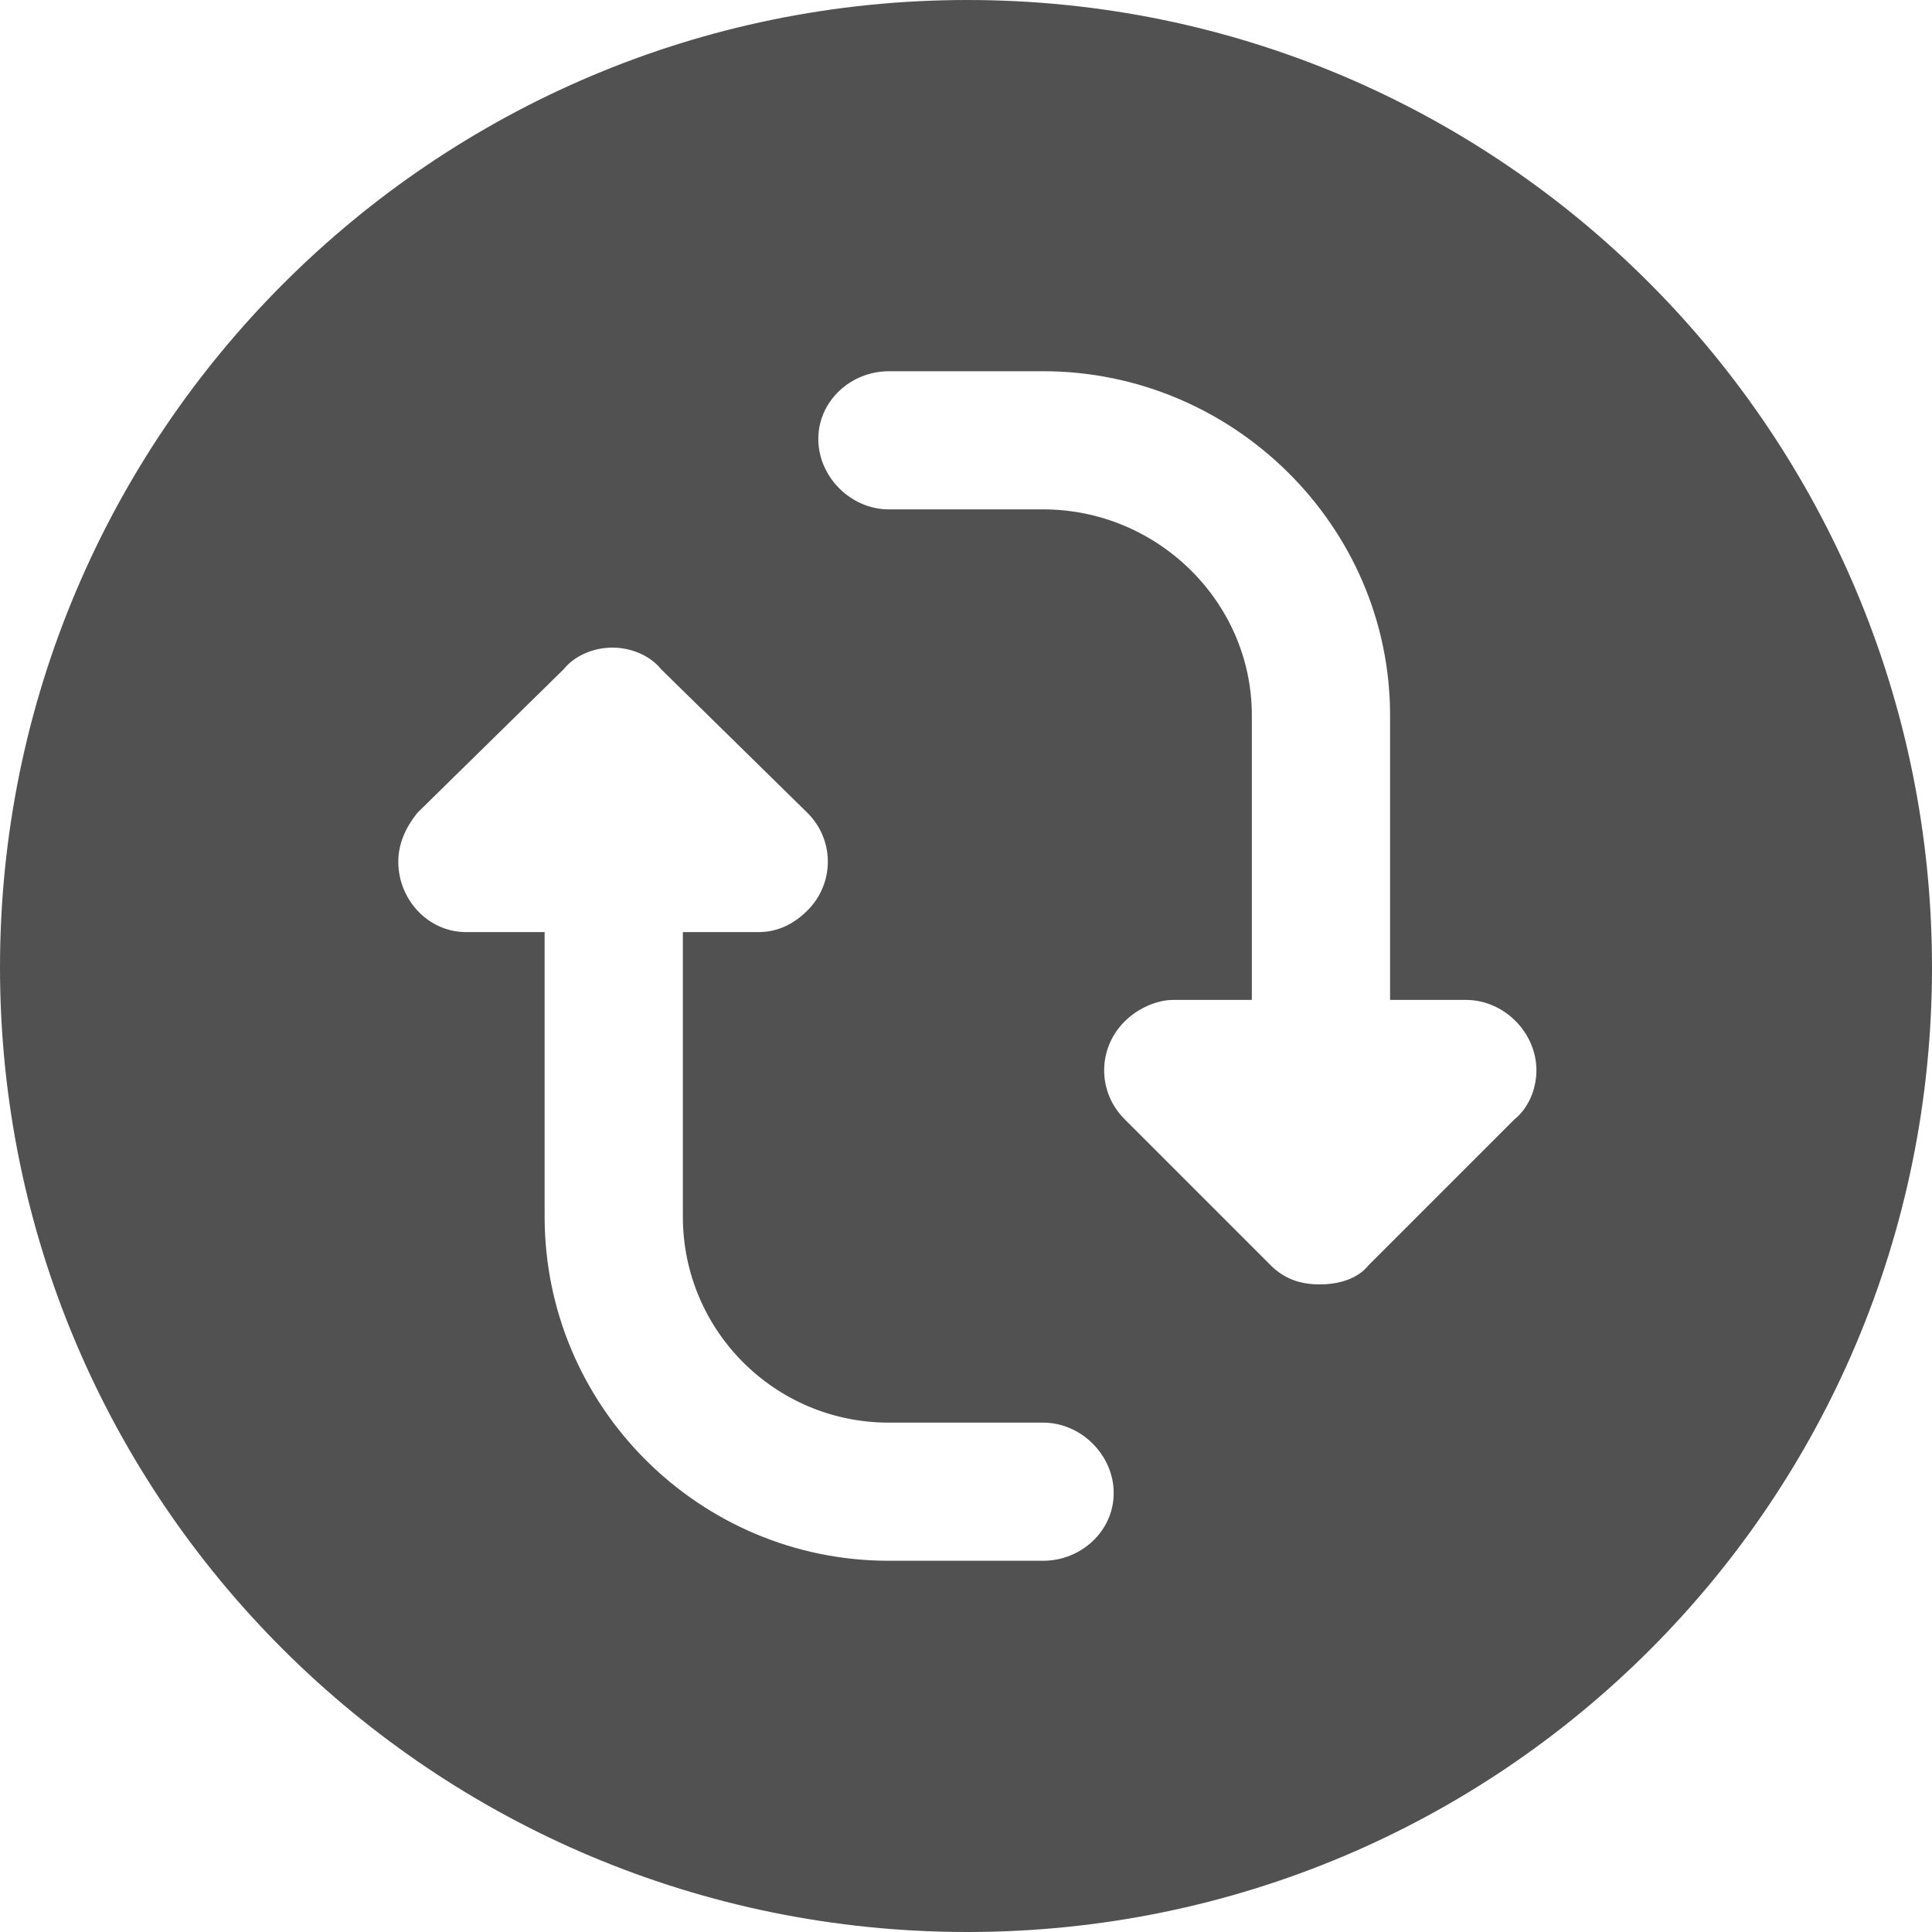
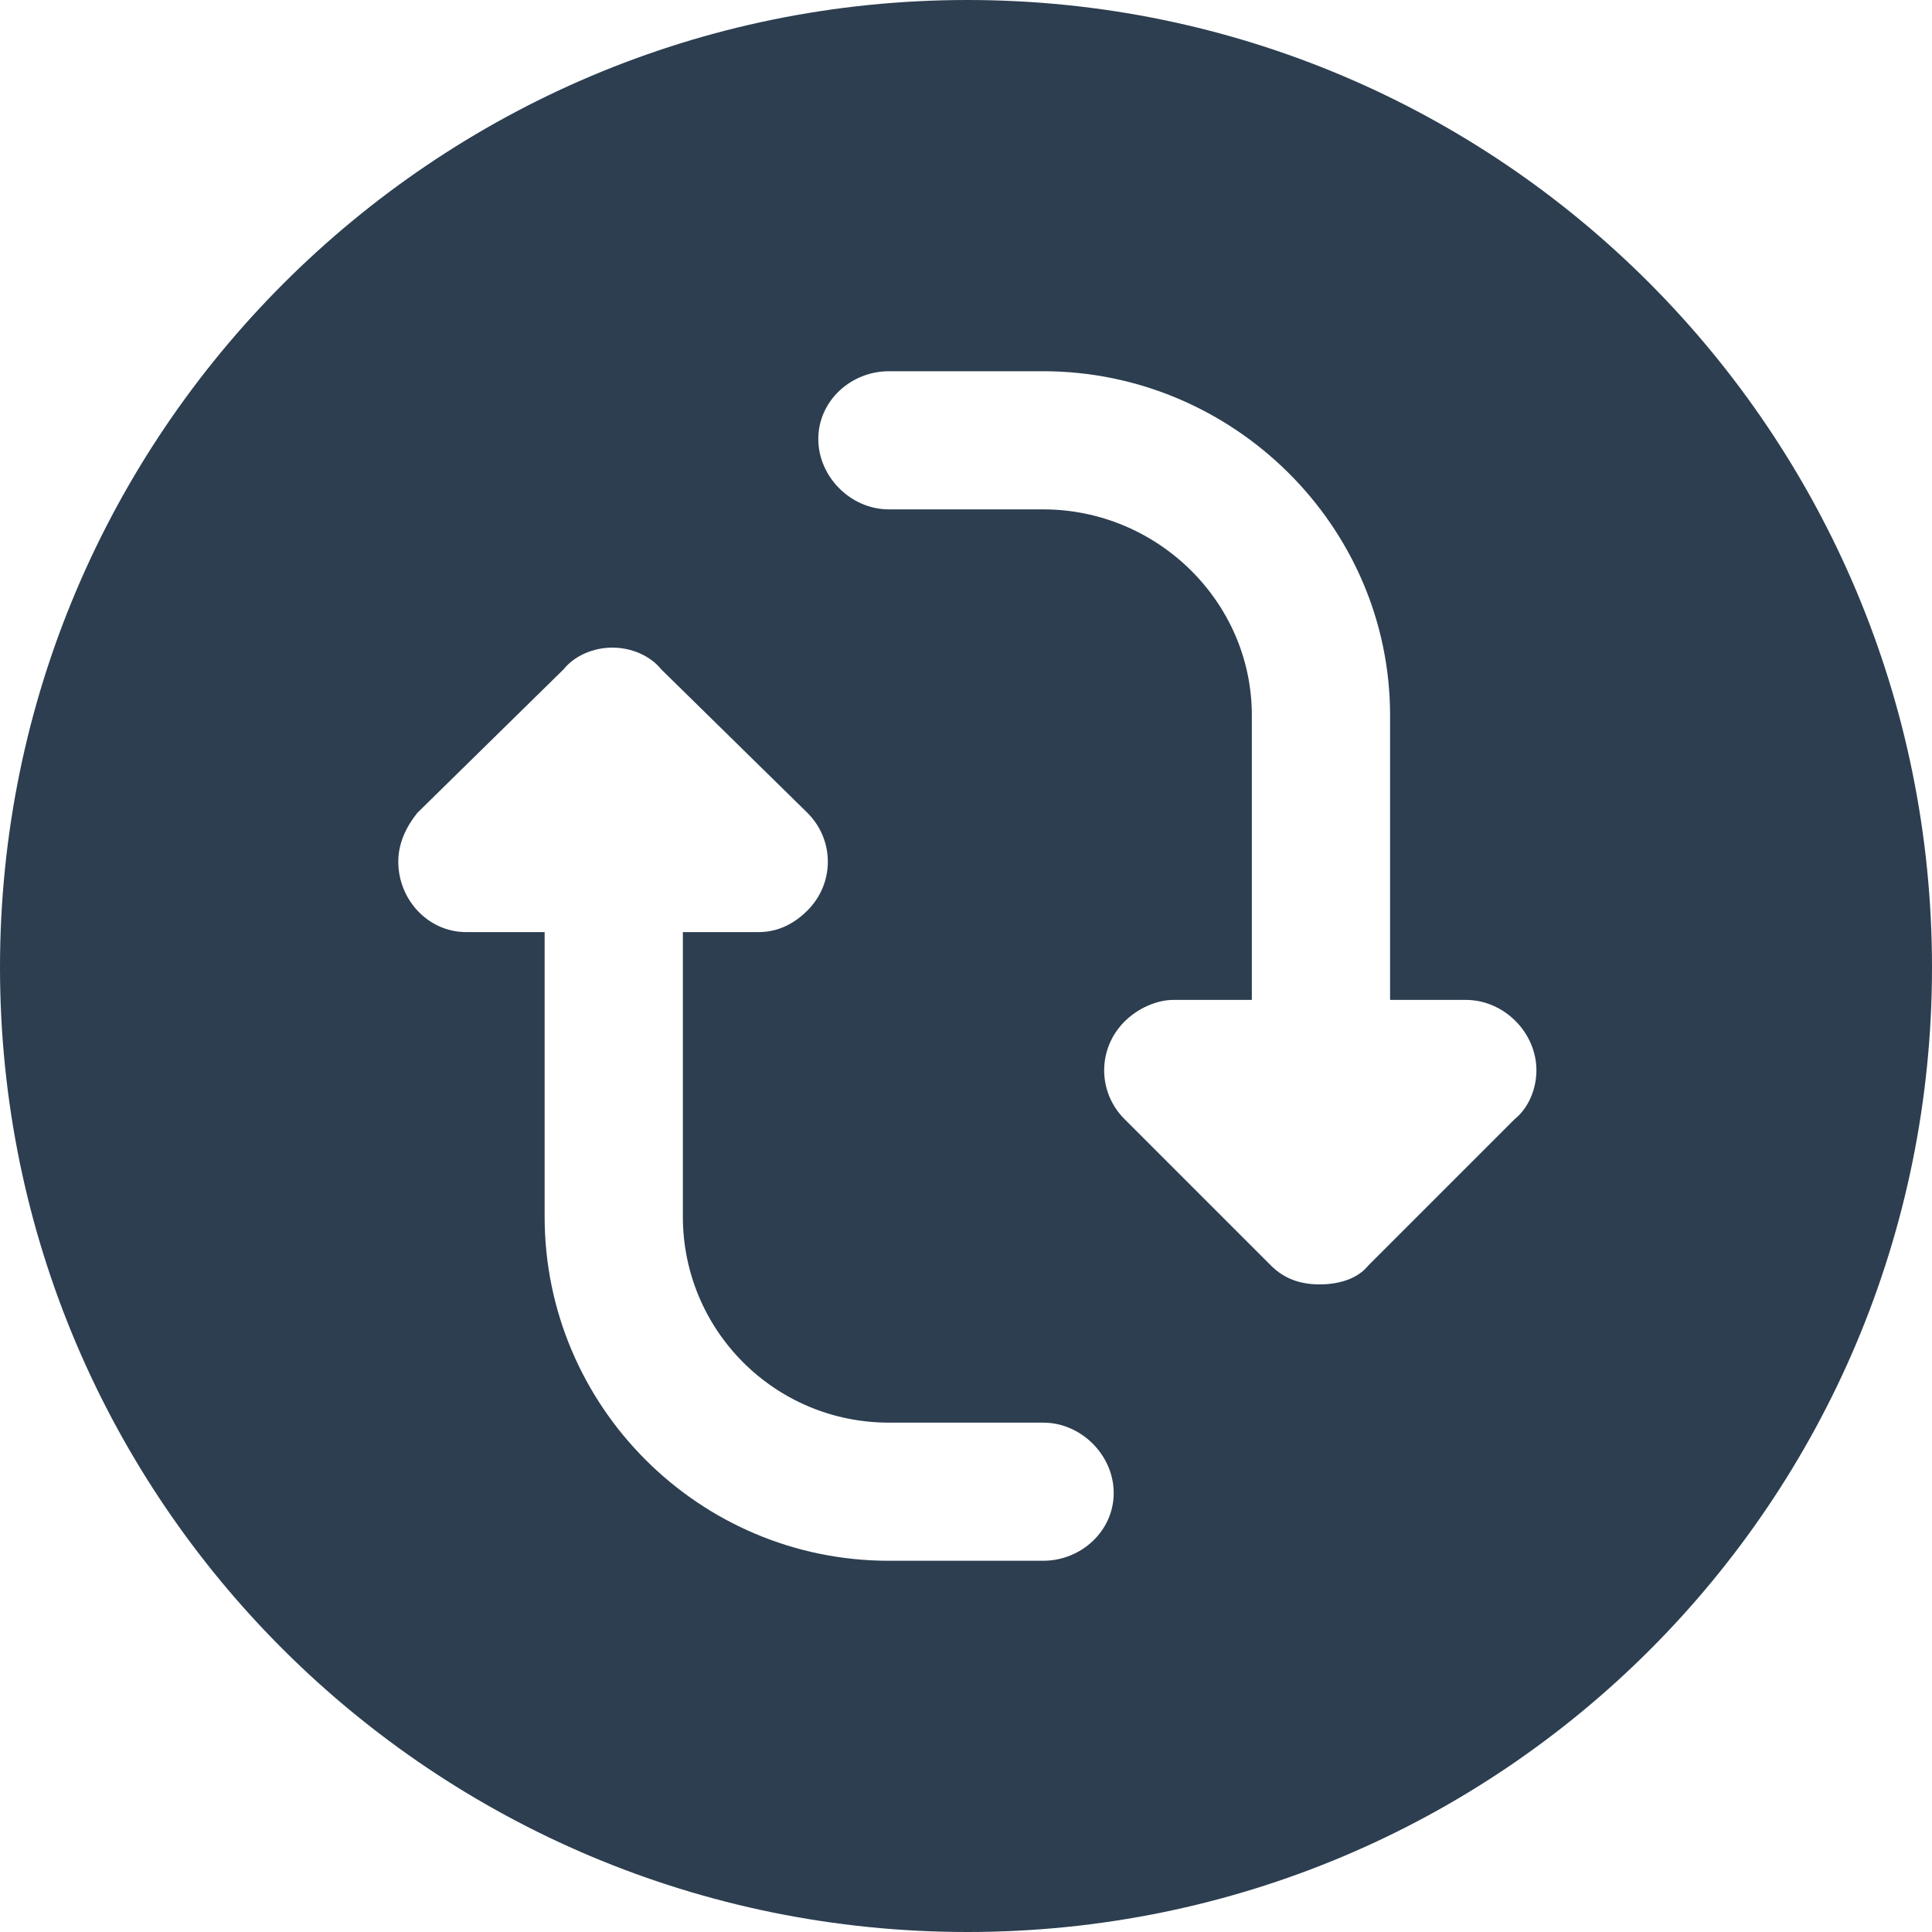
- <svg xmlns="http://www.w3.org/2000/svg" width="20px" height="20px" viewBox="0 0 20 20" version="1.1">
-   <g id="Deploy" stroke="none" stroke-width="1" fill="none" fill-rule="evenodd">
-     <path d="M1.77635684e-15,10.014 C1.77635684e-15,4.488 4.488,1.77635684e-15 10.014,1.77635684e-15 C15.54,1.77635684e-15 20,4.488 20,10.014 C20,15.54 15.54,20 10.014,20 C4.488,20 1.77635684e-15,15.54 1.77635684e-15,10.014 Z M8.359,8.415 L6.844,6.928 C6.732,6.788 6.536,6.704 6.339,6.704 C6.143,6.704 5.947,6.788 5.835,6.928 L4.32,8.415 C4.208,8.555 4.123,8.724 4.123,8.92 C4.123,9.313 4.432,9.649 4.825,9.649 L5.638,9.649 L5.638,12.595 C5.638,14.558 7.237,16.157 9.201,16.157 L10.799,16.157 C11.192,16.157 11.529,15.849 11.529,15.456 C11.529,15.063 11.192,14.727 10.799,14.727 L9.201,14.727 C8.022,14.727 7.069,13.773 7.069,12.595 L7.069,9.649 L7.854,9.649 C8.05,9.649 8.219,9.565 8.359,9.425 C8.64,9.144 8.64,8.696 8.359,8.415 Z M9.201,5.273 C8.808,5.273 8.471,4.937 8.471,4.544 C8.471,4.151 8.808,3.843 9.201,3.843 L10.799,3.843 C12.763,3.843 14.39,5.442 14.39,7.405 L14.39,10.351 L15.175,10.351 C15.568,10.351 15.905,10.687 15.905,11.08 C15.905,11.276 15.82,11.473 15.68,11.585 L14.165,13.1 C14.053,13.24 13.857,13.296 13.661,13.296 C13.464,13.296 13.296,13.24 13.156,13.1 L11.641,11.585 C11.36,11.304 11.36,10.856 11.641,10.575 C11.781,10.435 11.978,10.351 12.146,10.351 L12.959,10.351 L12.959,7.405 C12.959,6.227 11.978,5.273 10.799,5.273 L9.201,5.273 Z" id="Icon_DataSync_active" fill="#515151" />
+ <svg xmlns="http://www.w3.org/2000/svg" width="20px" height="20px" viewBox="0 0 20 20" version="1.1" id="svg10">
+   <defs id="defs14" />
+   <g id="UI_DataSync" stroke="none" stroke-width="1" fill="none" fill-rule="evenodd">
+     <g id="08_UI_Mobile_DataSync" transform="translate(-170, -595)" fill="#2C3E50">
+       <g id="StickyBottomNav" transform="translate(0, 585)">
+         <path d="M170,20.014 C170,14.488 174.488,10 180.014,10 C185.54,10 190,14.488 190,20.014 C190,25.54 185.54,30 180.014,30 C174.488,30 170,25.54 170,20.014 Z M178.359,18.415 L176.844,16.928 C176.732,16.788 176.536,16.704 176.339,16.704 C176.143,16.704 175.947,16.788 175.835,16.928 L174.32,18.415 C174.208,18.555 174.123,18.724 174.123,18.92 C174.123,19.313 174.432,19.649 174.825,19.649 L175.638,19.649 L175.638,22.595 C175.638,24.558 177.237,26.157 179.201,26.157 L180.799,26.157 C181.192,26.157 181.529,25.849 181.529,25.456 C181.529,25.063 181.192,24.727 180.799,24.727 L179.201,24.727 C178.022,24.727 177.069,23.773 177.069,22.595 L177.069,19.649 L177.854,19.649 C178.05,19.649 178.219,19.565 178.359,19.425 C178.64,19.144 178.64,18.696 178.359,18.415 Z M179.201,15.273 C178.808,15.273 178.471,14.937 178.471,14.544 C178.471,14.151 178.808,13.843 179.201,13.843 L180.799,13.843 C182.763,13.843 184.39,15.442 184.39,17.405 L184.39,20.351 L185.175,20.351 C185.568,20.351 185.905,20.687 185.905,21.08 C185.905,21.276 185.82,21.473 185.68,21.585 L184.165,23.1 C184.053,23.24 183.857,23.296 183.661,23.296 C183.464,23.296 183.296,23.24 183.156,23.1 L181.641,21.585 C181.36,21.304 181.36,20.856 181.641,20.575 C181.781,20.435 181.978,20.351 182.146,20.351 L182.959,20.351 L182.959,17.405 C182.959,16.227 181.978,15.273 180.799,15.273 L179.201,15.273 Z" id="Icon_DataSync_active" />
+       </g>
+     </g>
  </g>
</svg>
